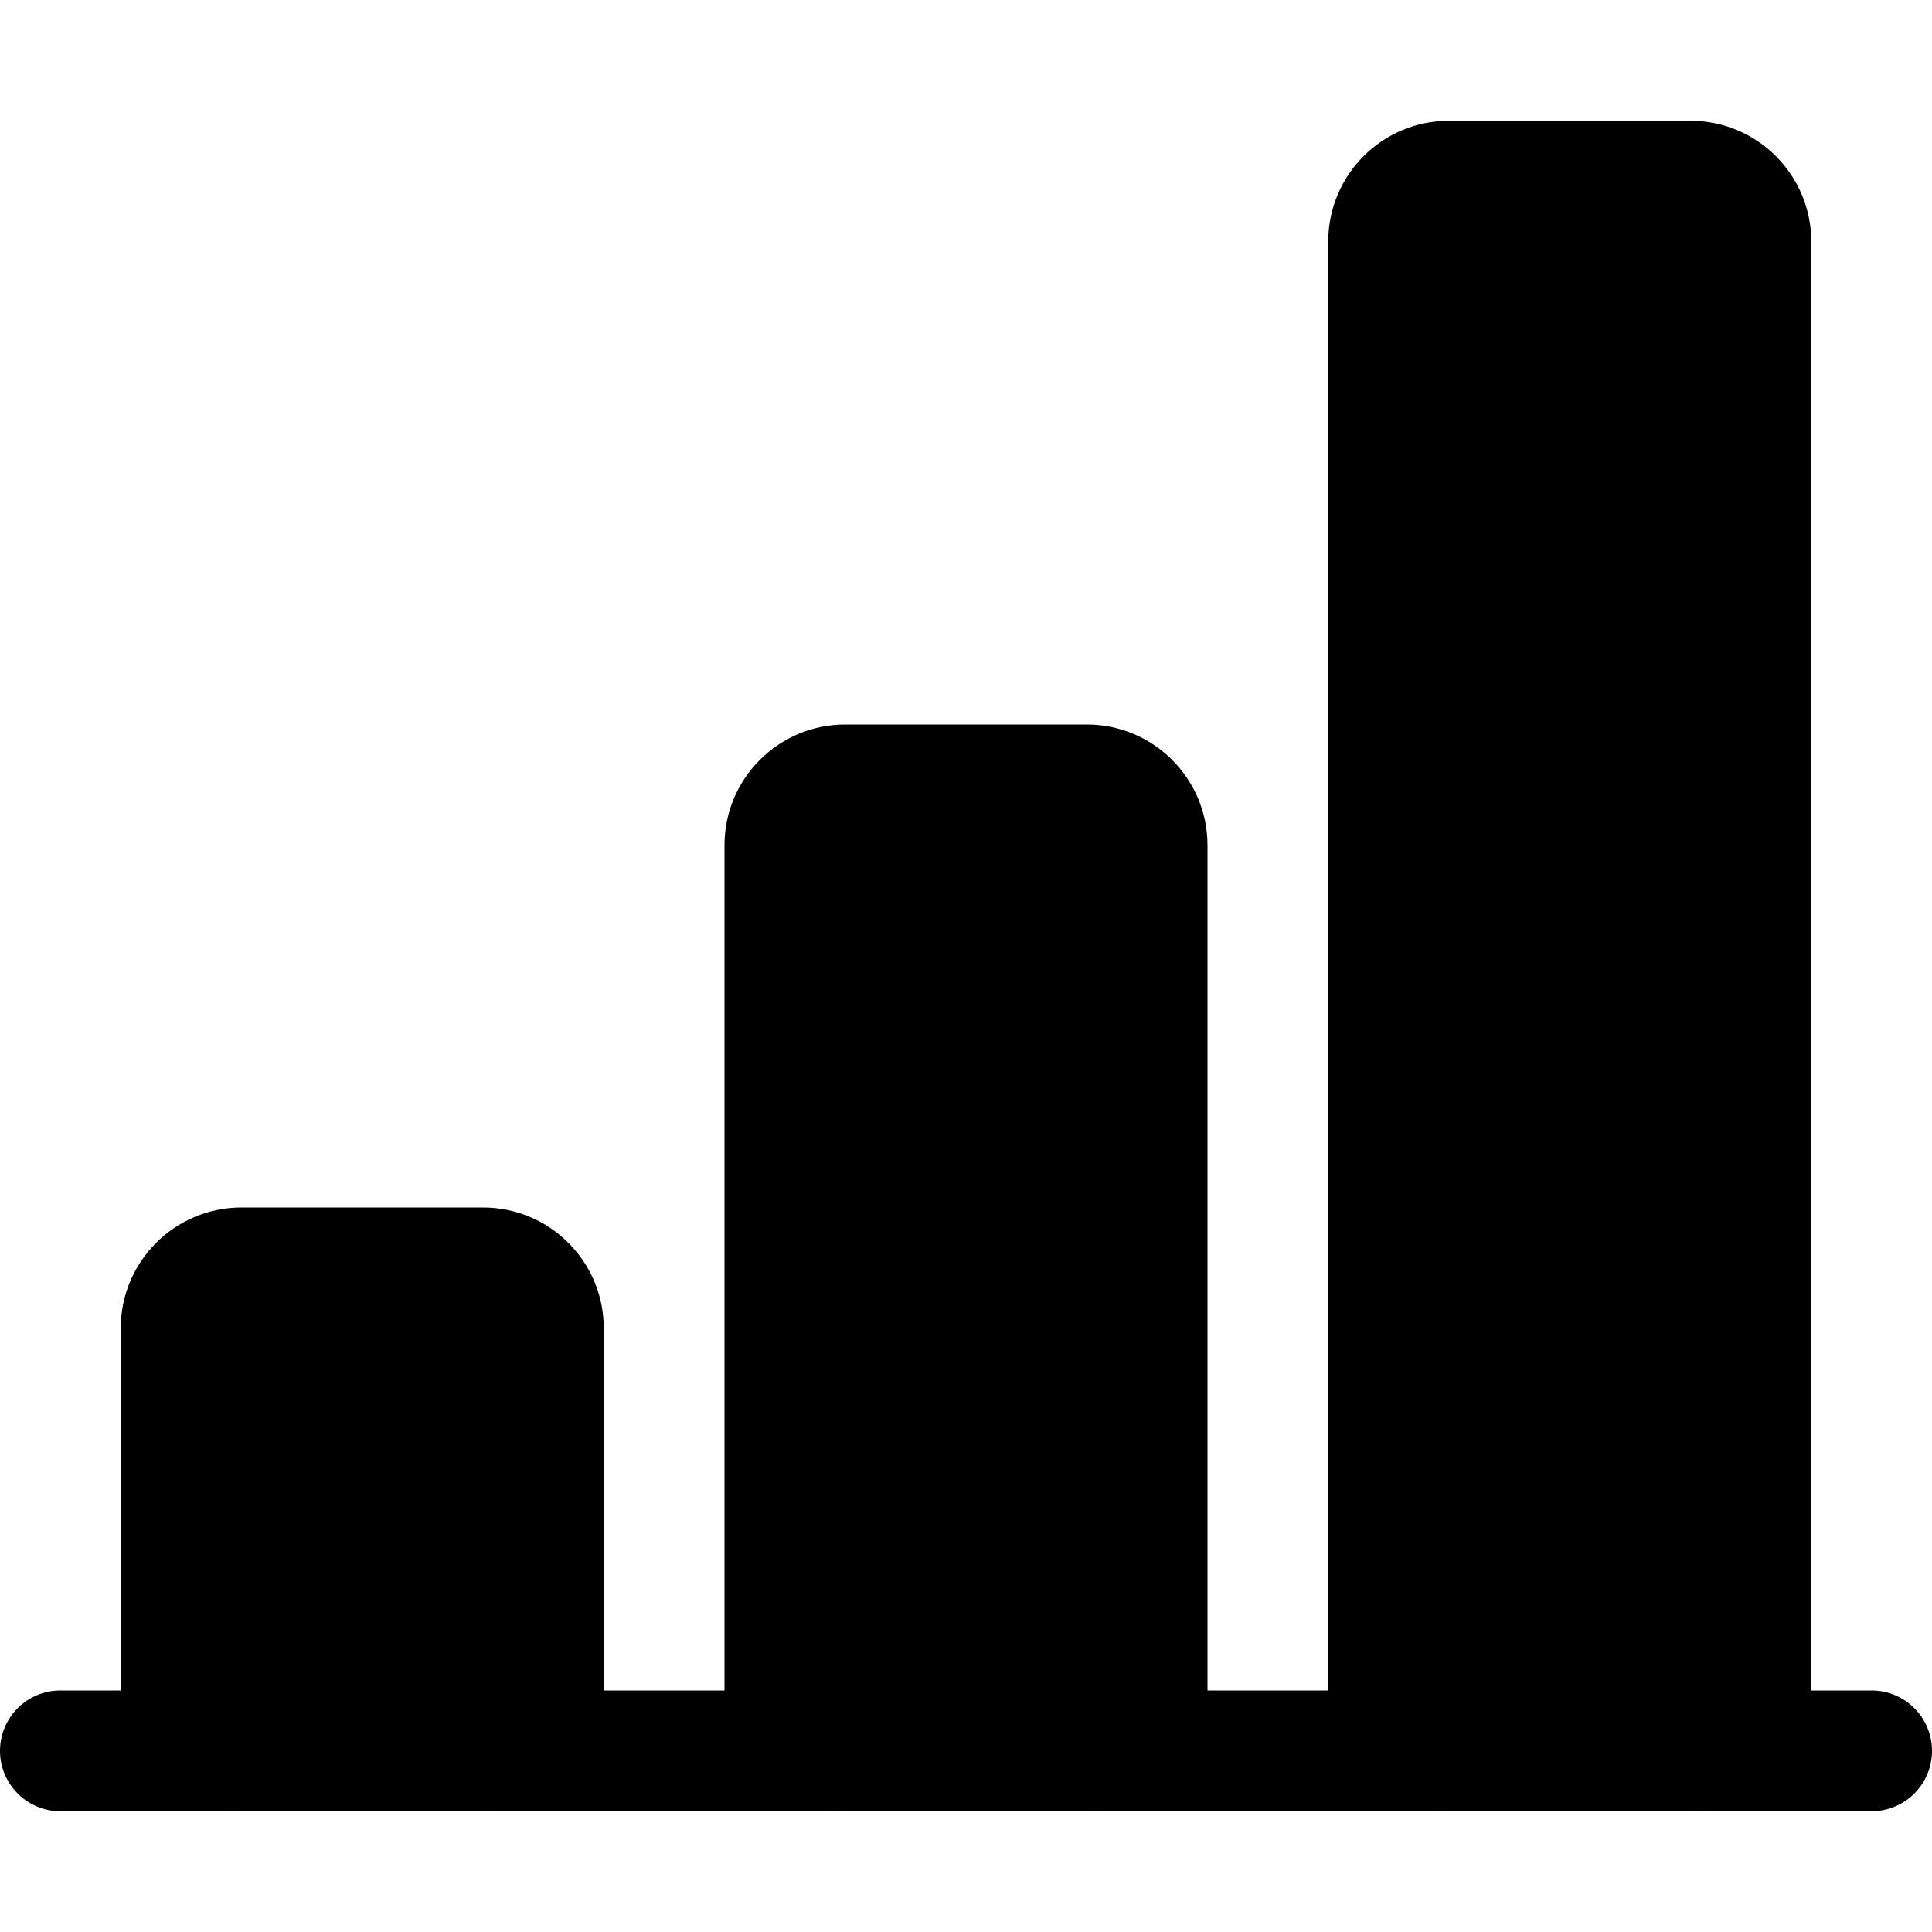
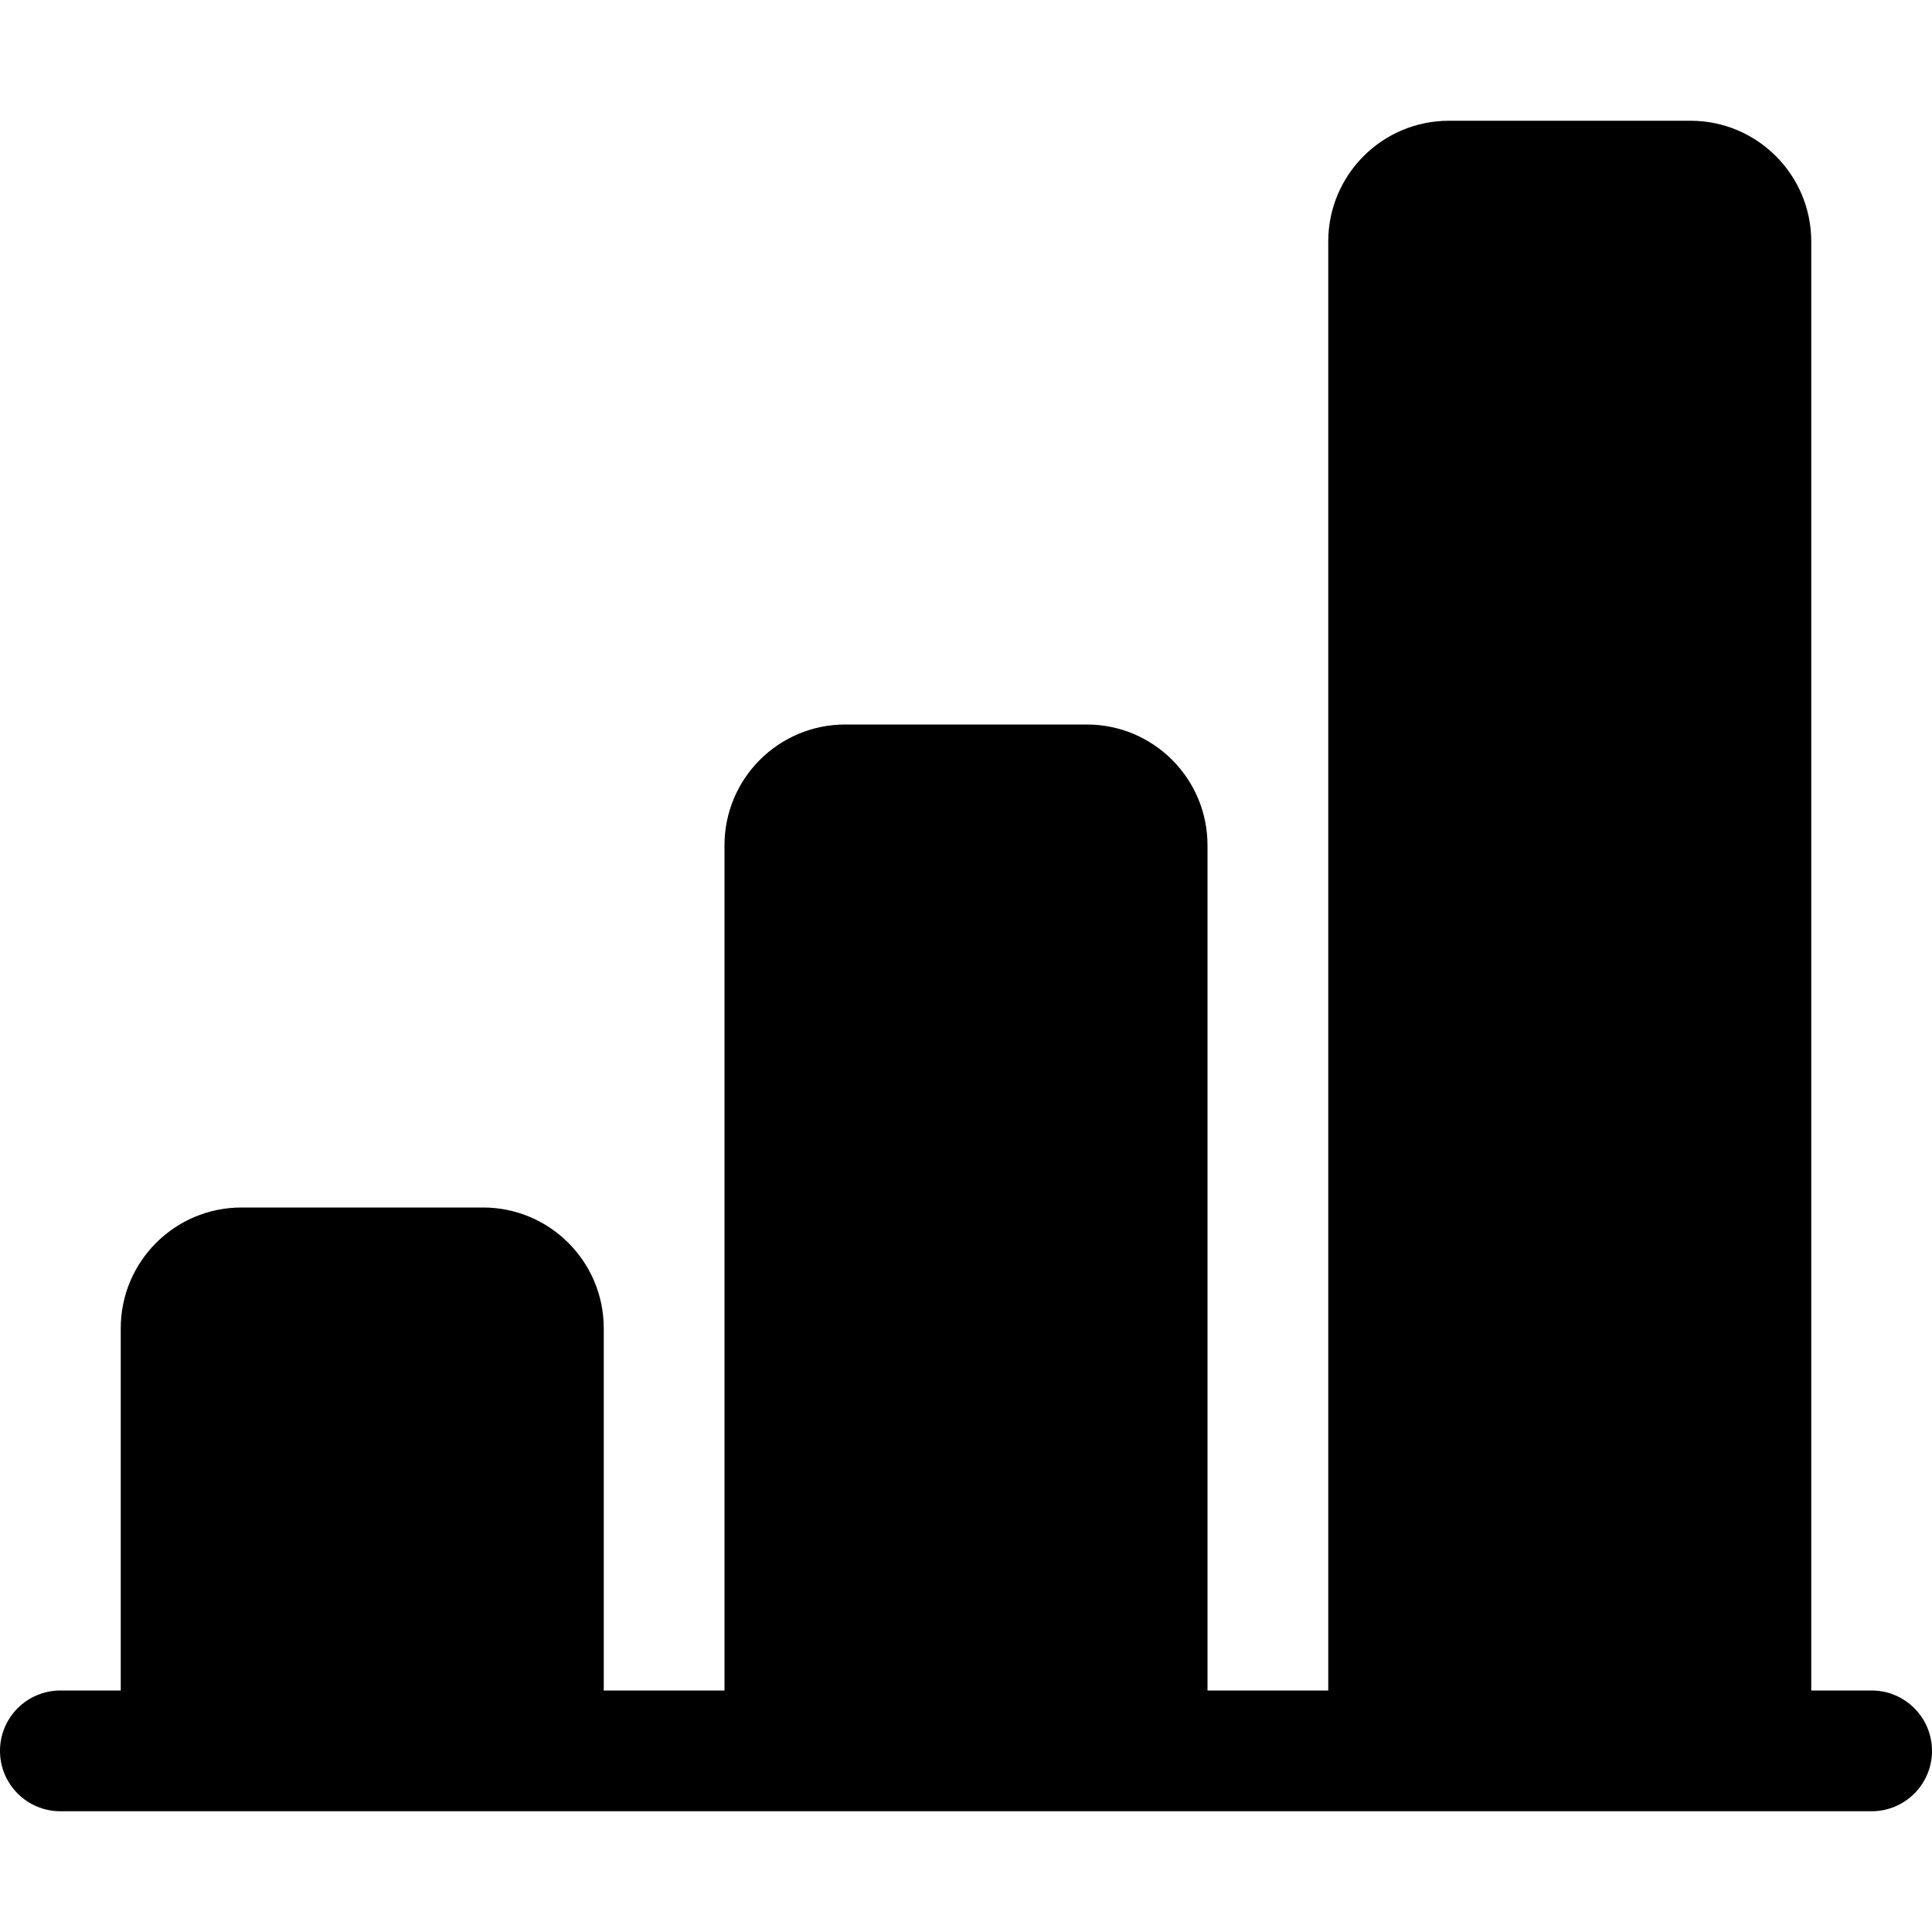
<svg xmlns="http://www.w3.org/2000/svg" width="1em" height="1em" viewBox="0 0 16 16" class="bi bi-bar-chart-line-fill" fill="currentColor">
-   <rect width="4" height="5" x="1" y="10" rx="1" />
-   <rect width="4" height="9" x="6" y="6" rx="1" />
-   <rect width="4" height="14" x="11" y="1" rx="1" />
-   <path fill-rule="evenodd" d="M0 14.5a.5.5 0 0 1 .5-.5h15a.5.5 0 0 1 0 1H.5a.5.5 0 0 1-.5-.5z" />
+   <path fill-rule="evenodd" d="M11 2a1 1 0 0 1 1-1h2a1 1 0 0 1 1 1v12h.5a.5.5 0 0 1 0 1H.5a.5.5 0 0 1 0-1H1v-3a1 1 0 0 1 1-1h2a1 1 0 0 1 1 1v3h1V7a1 1 0 0 1 1-1h2a1 1 0 0 1 1 1v7h1V2z" />
</svg>
